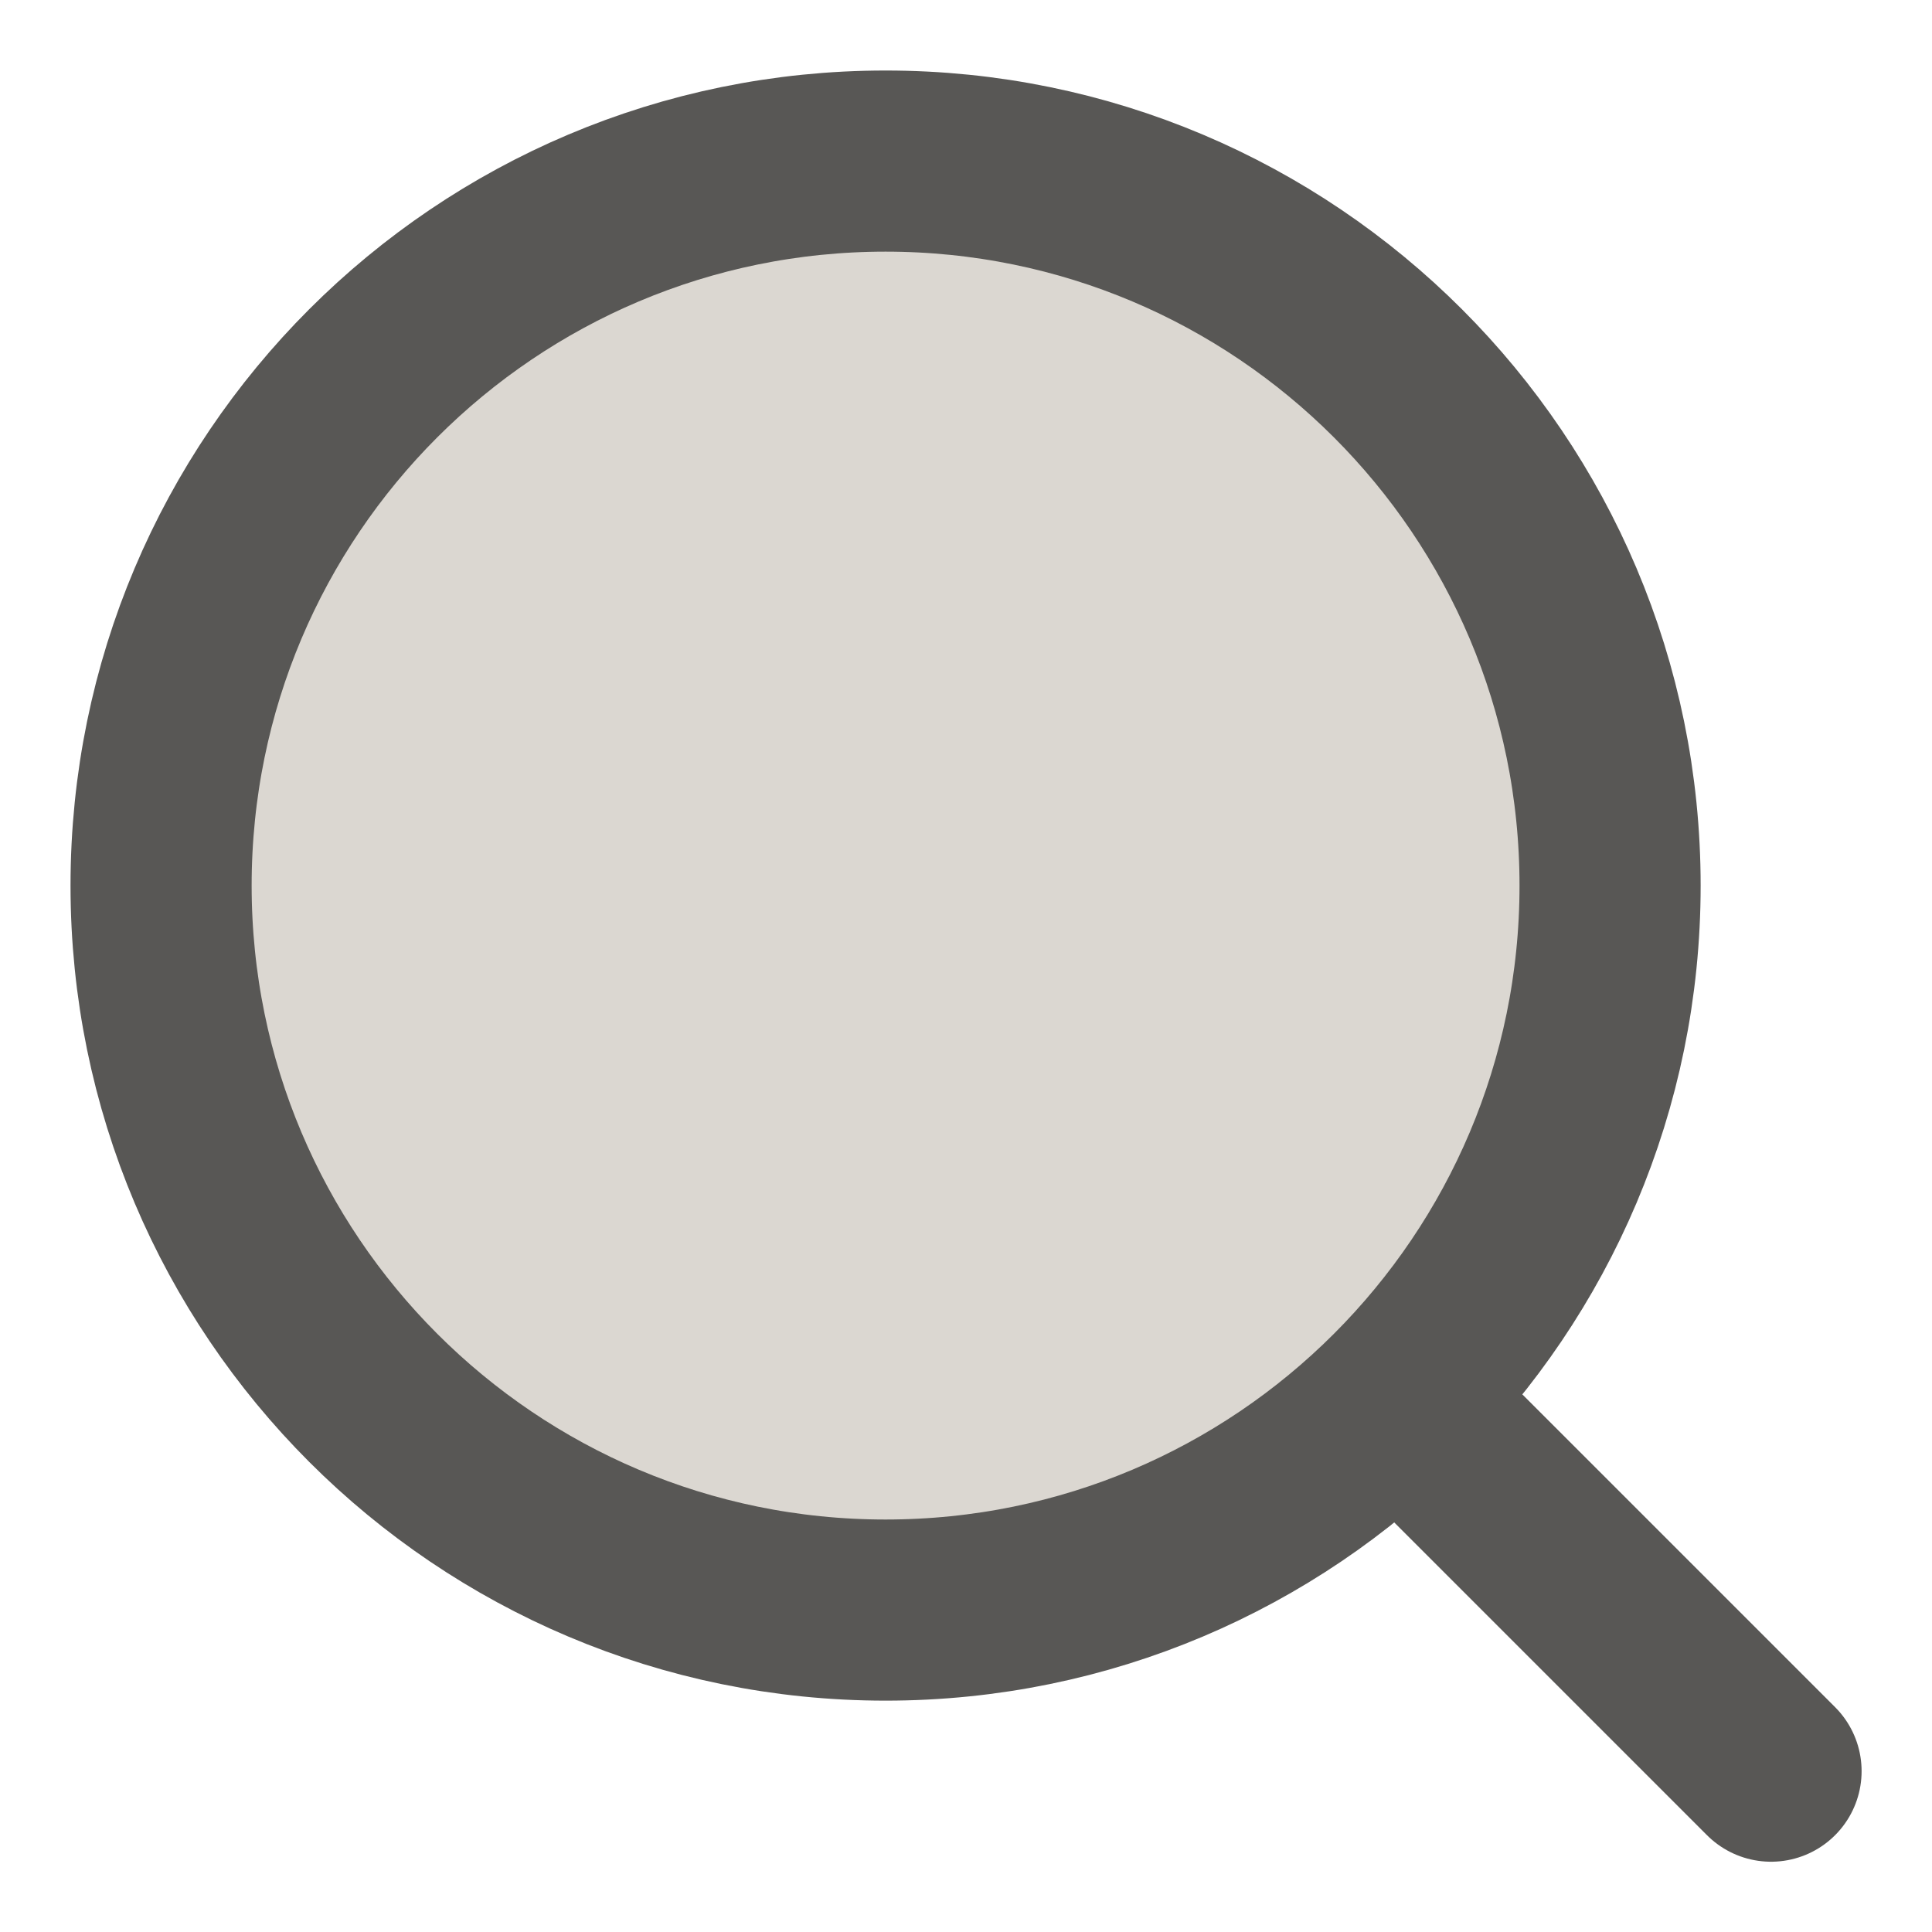
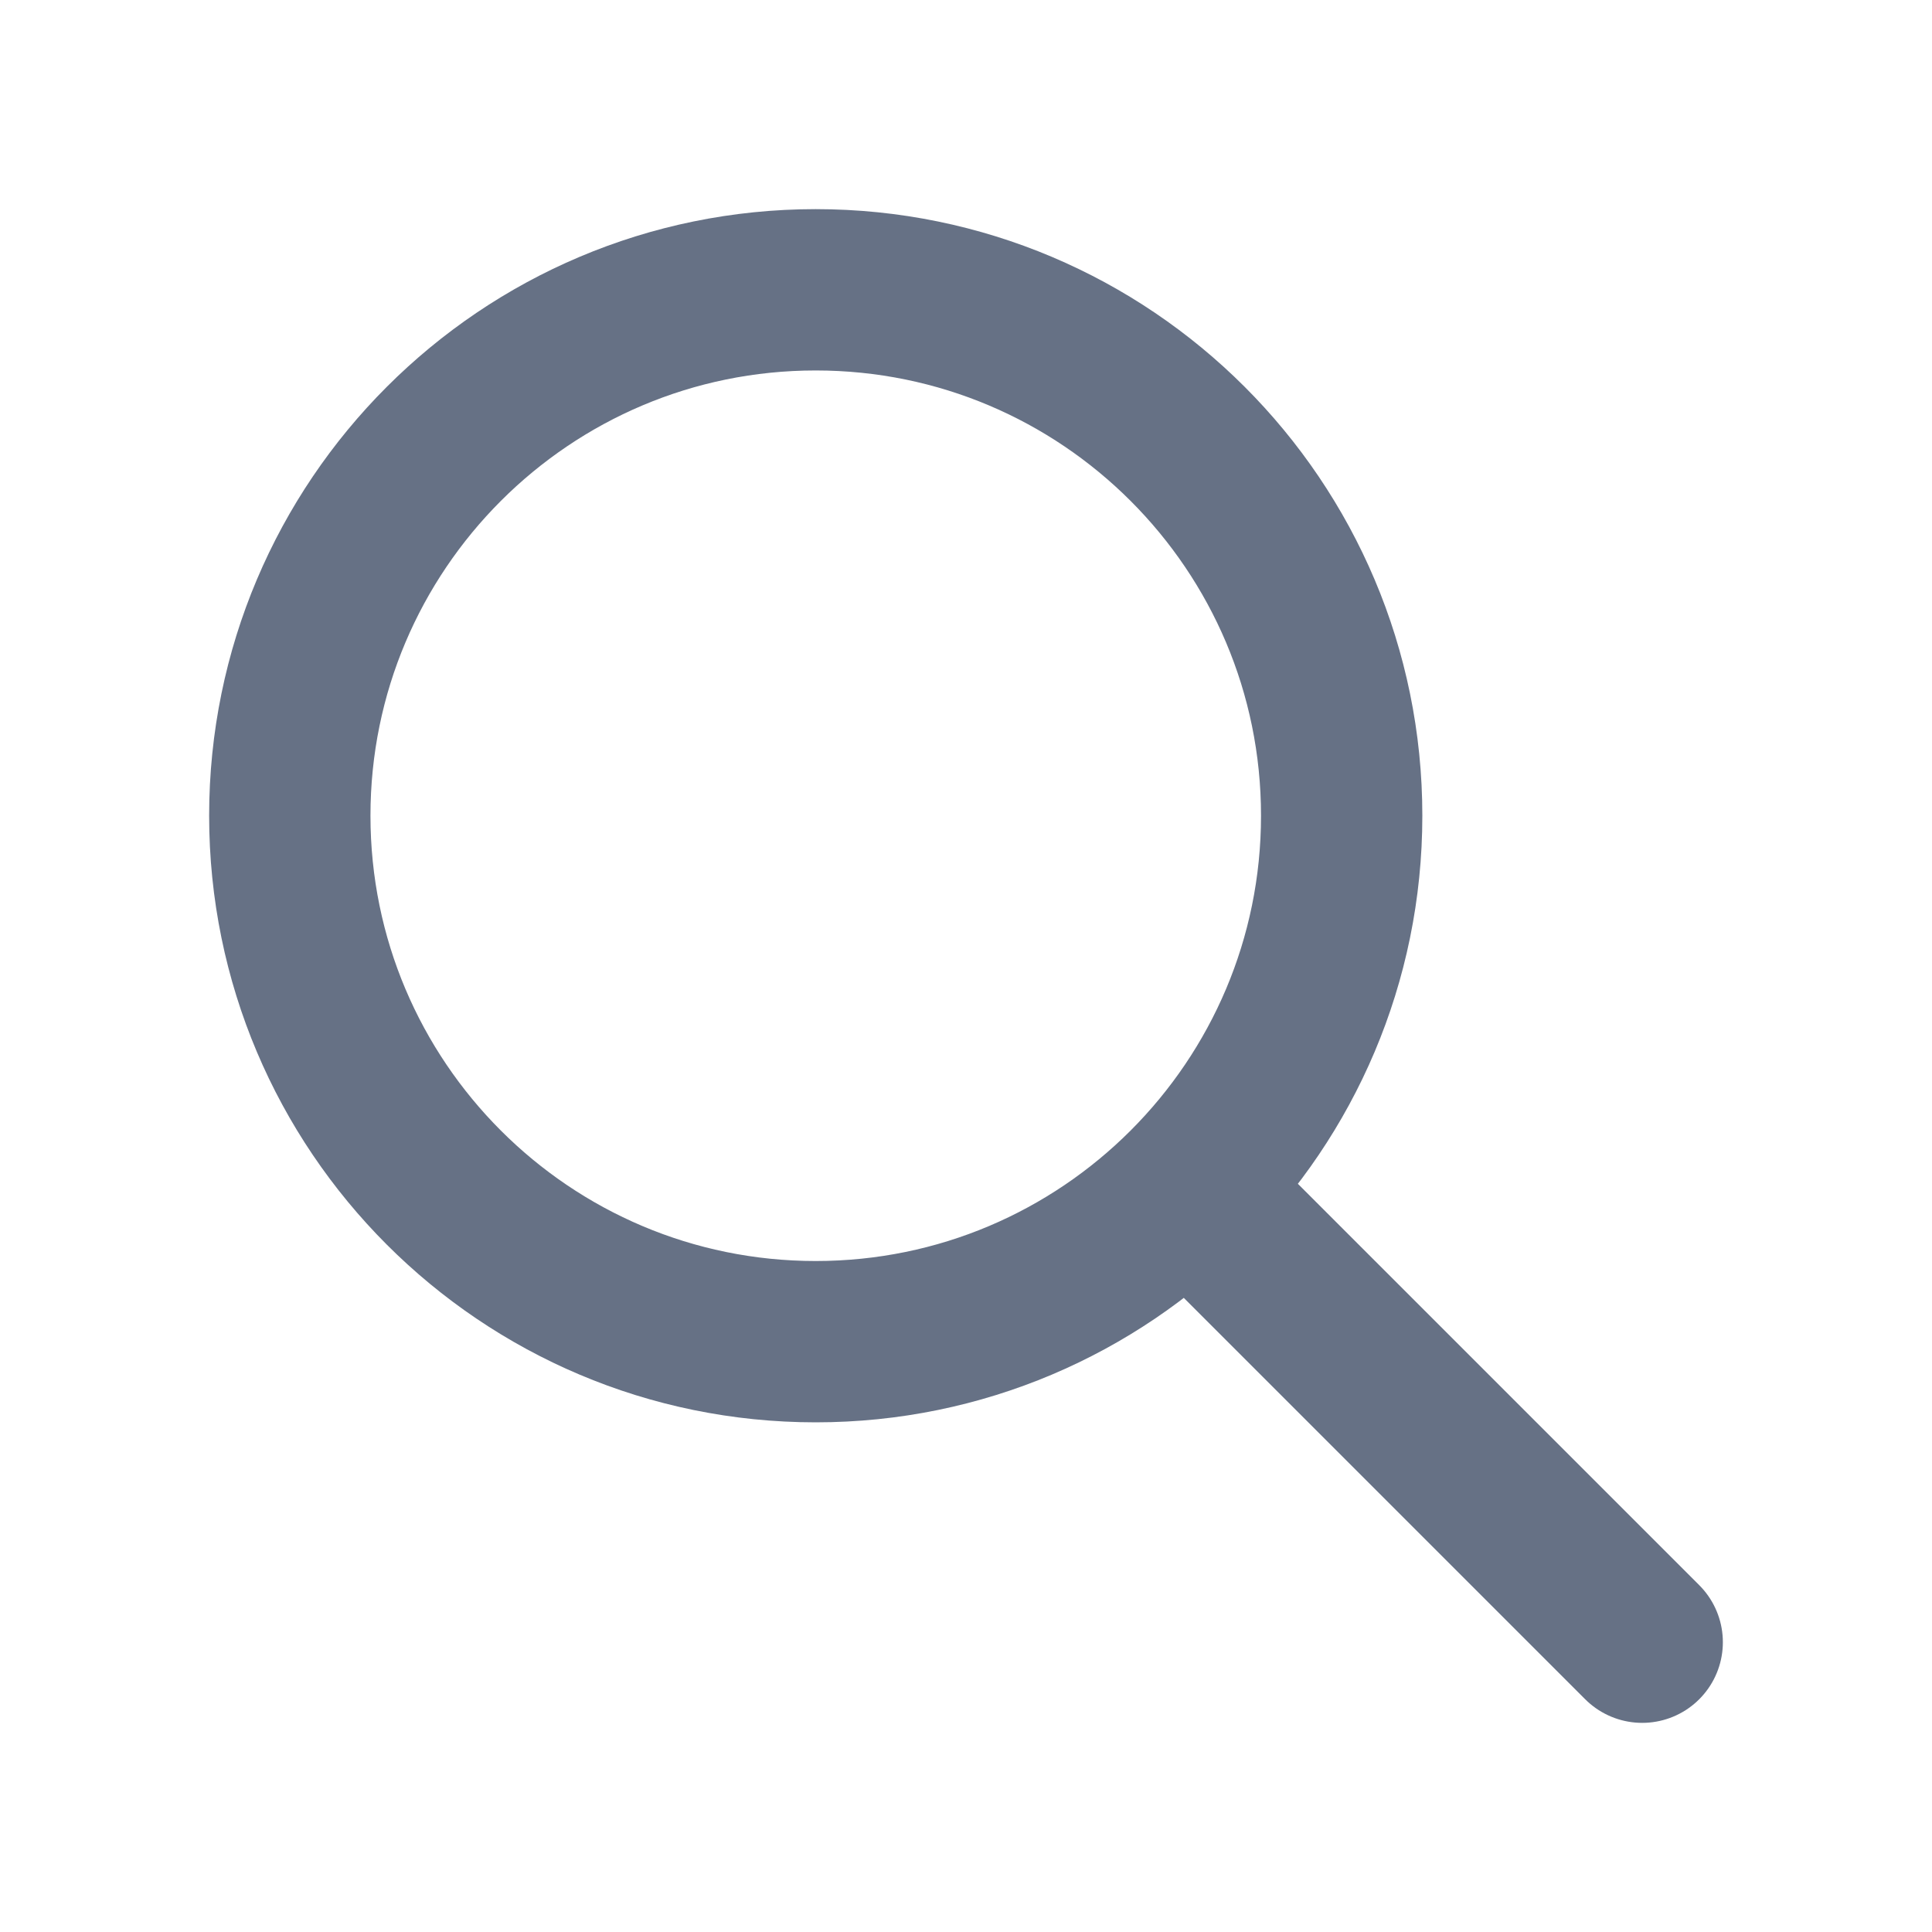
- <svg xmlns="http://www.w3.org/2000/svg" width="16" height="16" viewBox="0 0 16 16" fill="none">
-   <path d="M11.667 11.668L14.667 14.668" stroke="#585755" stroke-width="1.5" stroke-linecap="round" stroke-linejoin="round" />
-   <path d="M13.334 7.334C13.334 4.02 10.648 1.334 7.334 1.334C4.02 1.334 1.334 4.02 1.334 7.334C1.334 10.648 4.02 13.334 7.334 13.334C10.648 13.334 13.334 10.648 13.334 7.334Z" fill="#DBD7D1" stroke="#585755" stroke-width="1.5" stroke-linejoin="round" />
+ <svg xmlns="http://www.w3.org/2000/svg" width="20" height="20" viewBox="0 0 20 20" fill="none">
+   <path d="M17 17L12.333 12.333M13.889 8.444C13.889 11.451 11.451 13.889 8.444 13.889C5.438 13.889 3 11.451 3 8.444C3 5.438 5.438 3 8.444 3C11.451 3 13.889 5.438 13.889 8.444Z" stroke="#667185" stroke-width="1.67" stroke-linecap="round" stroke-linejoin="round" />
</svg>
